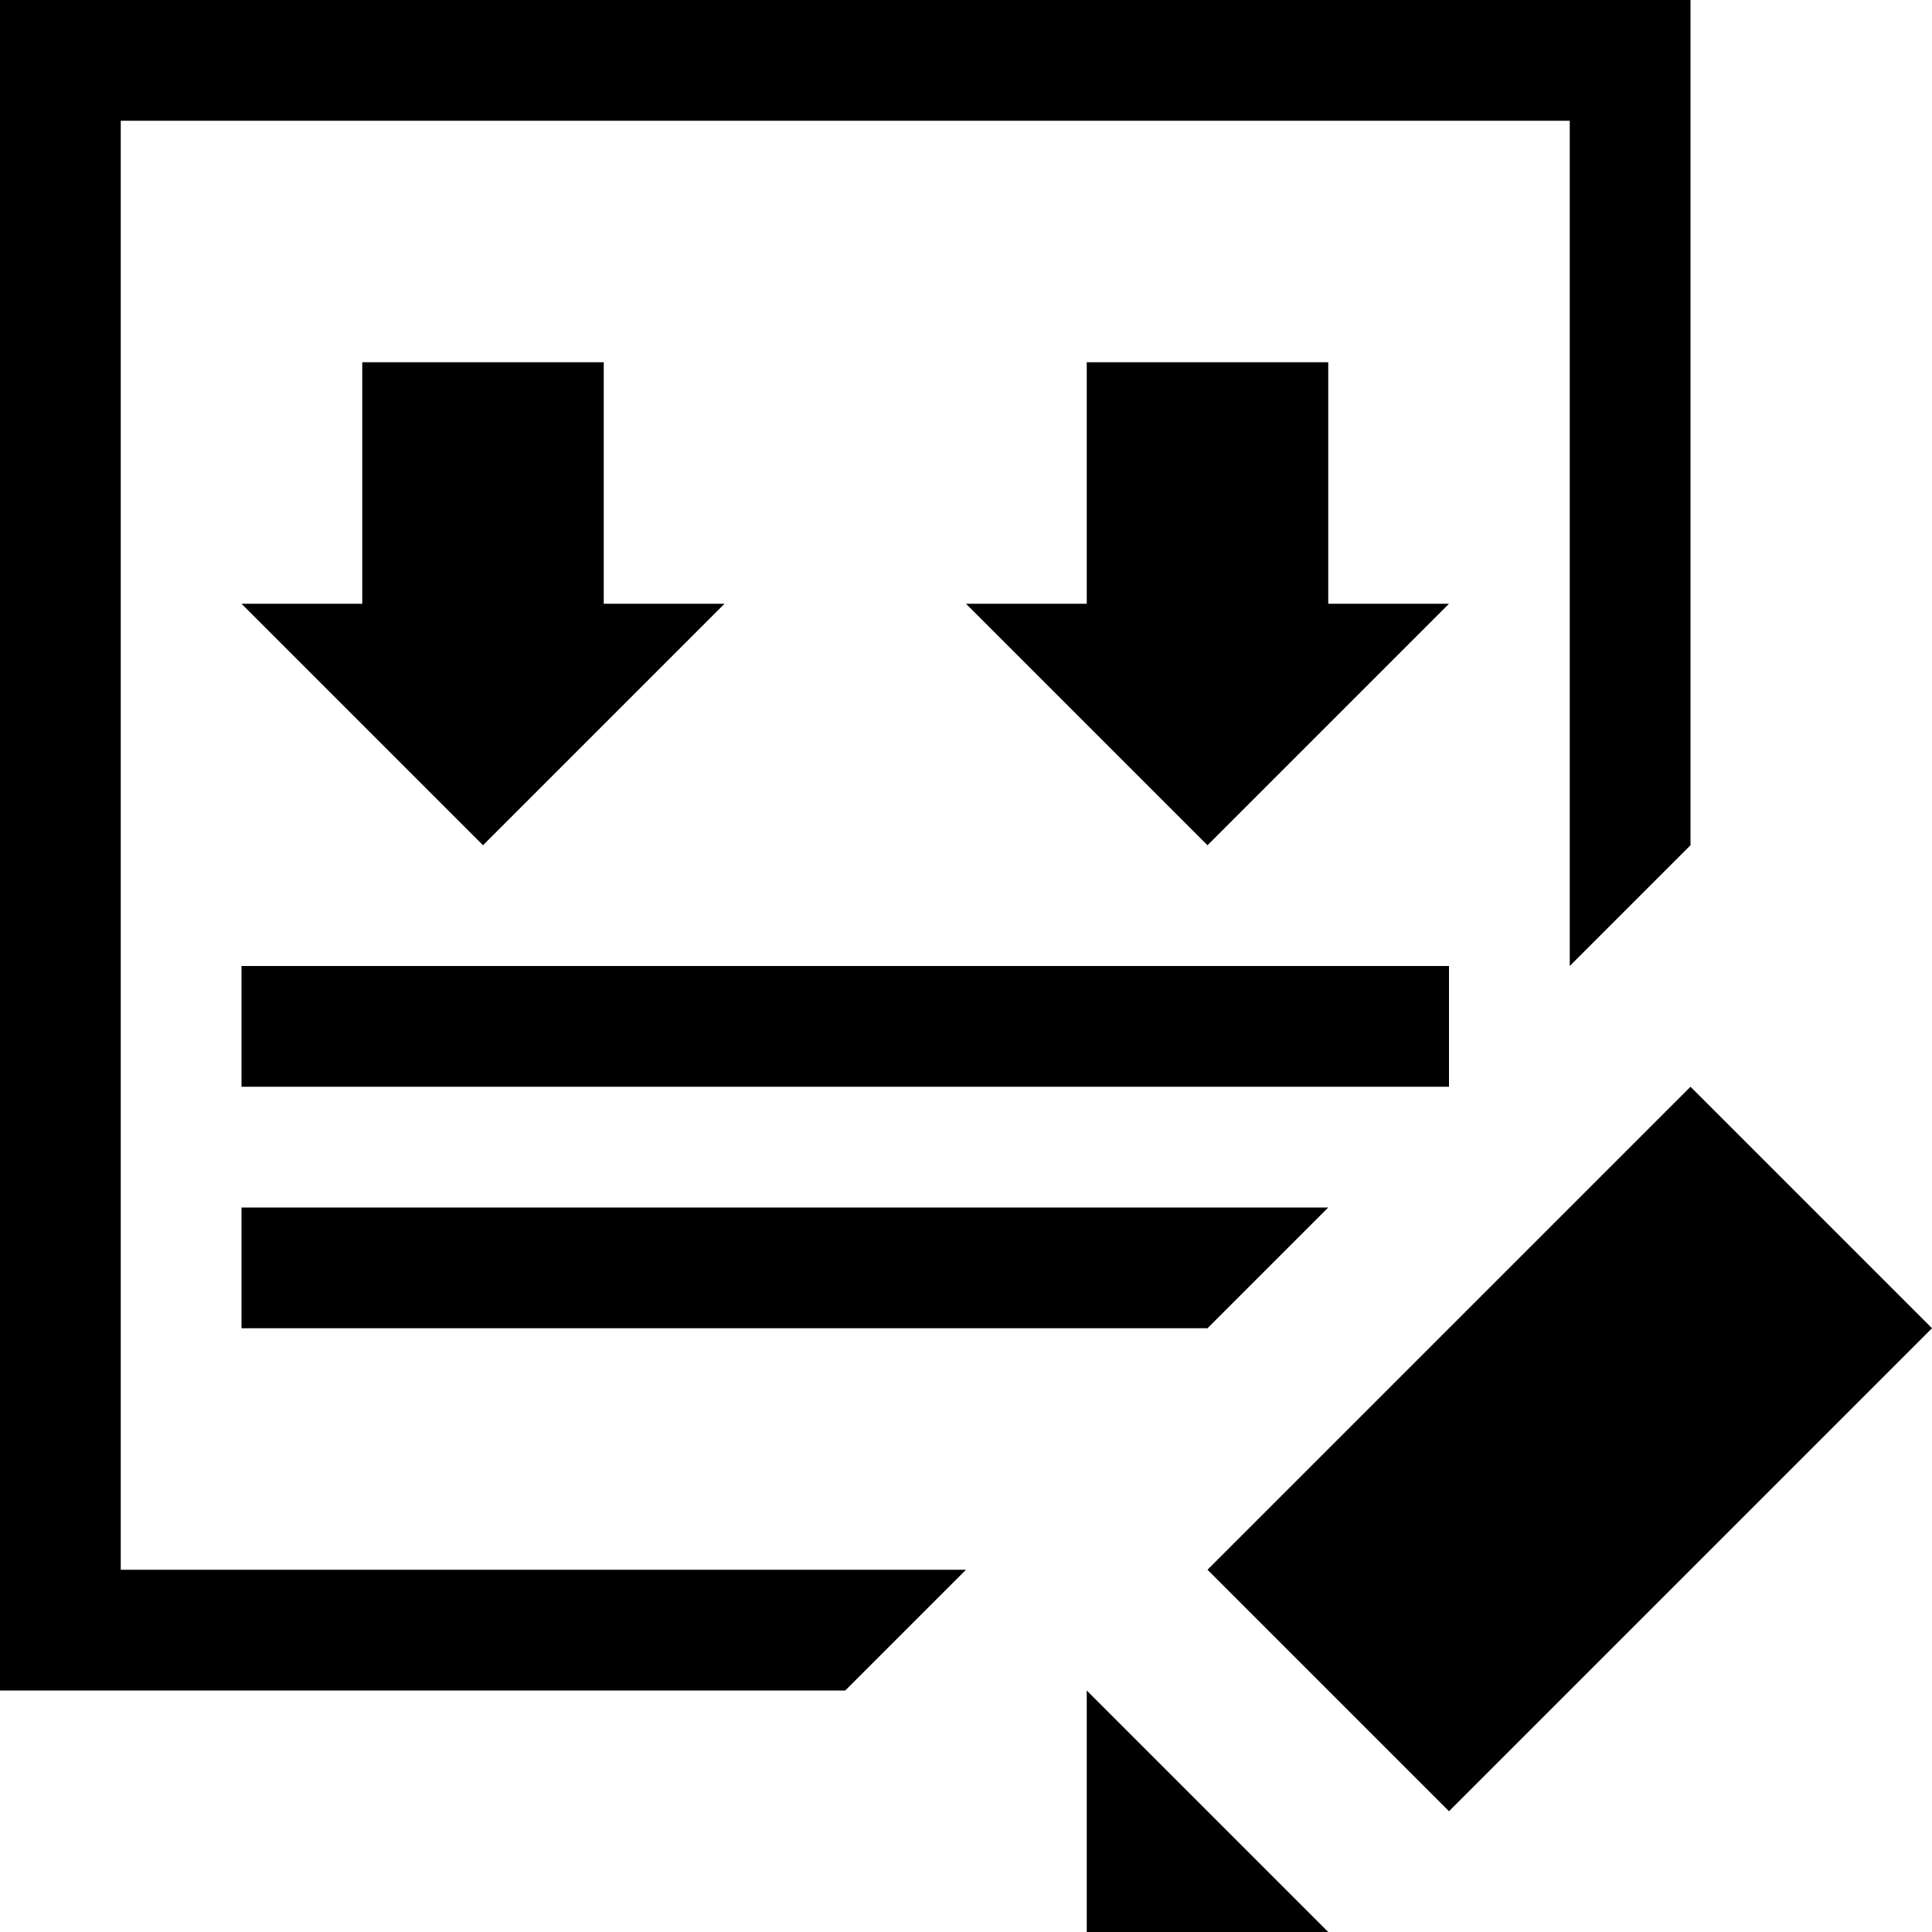
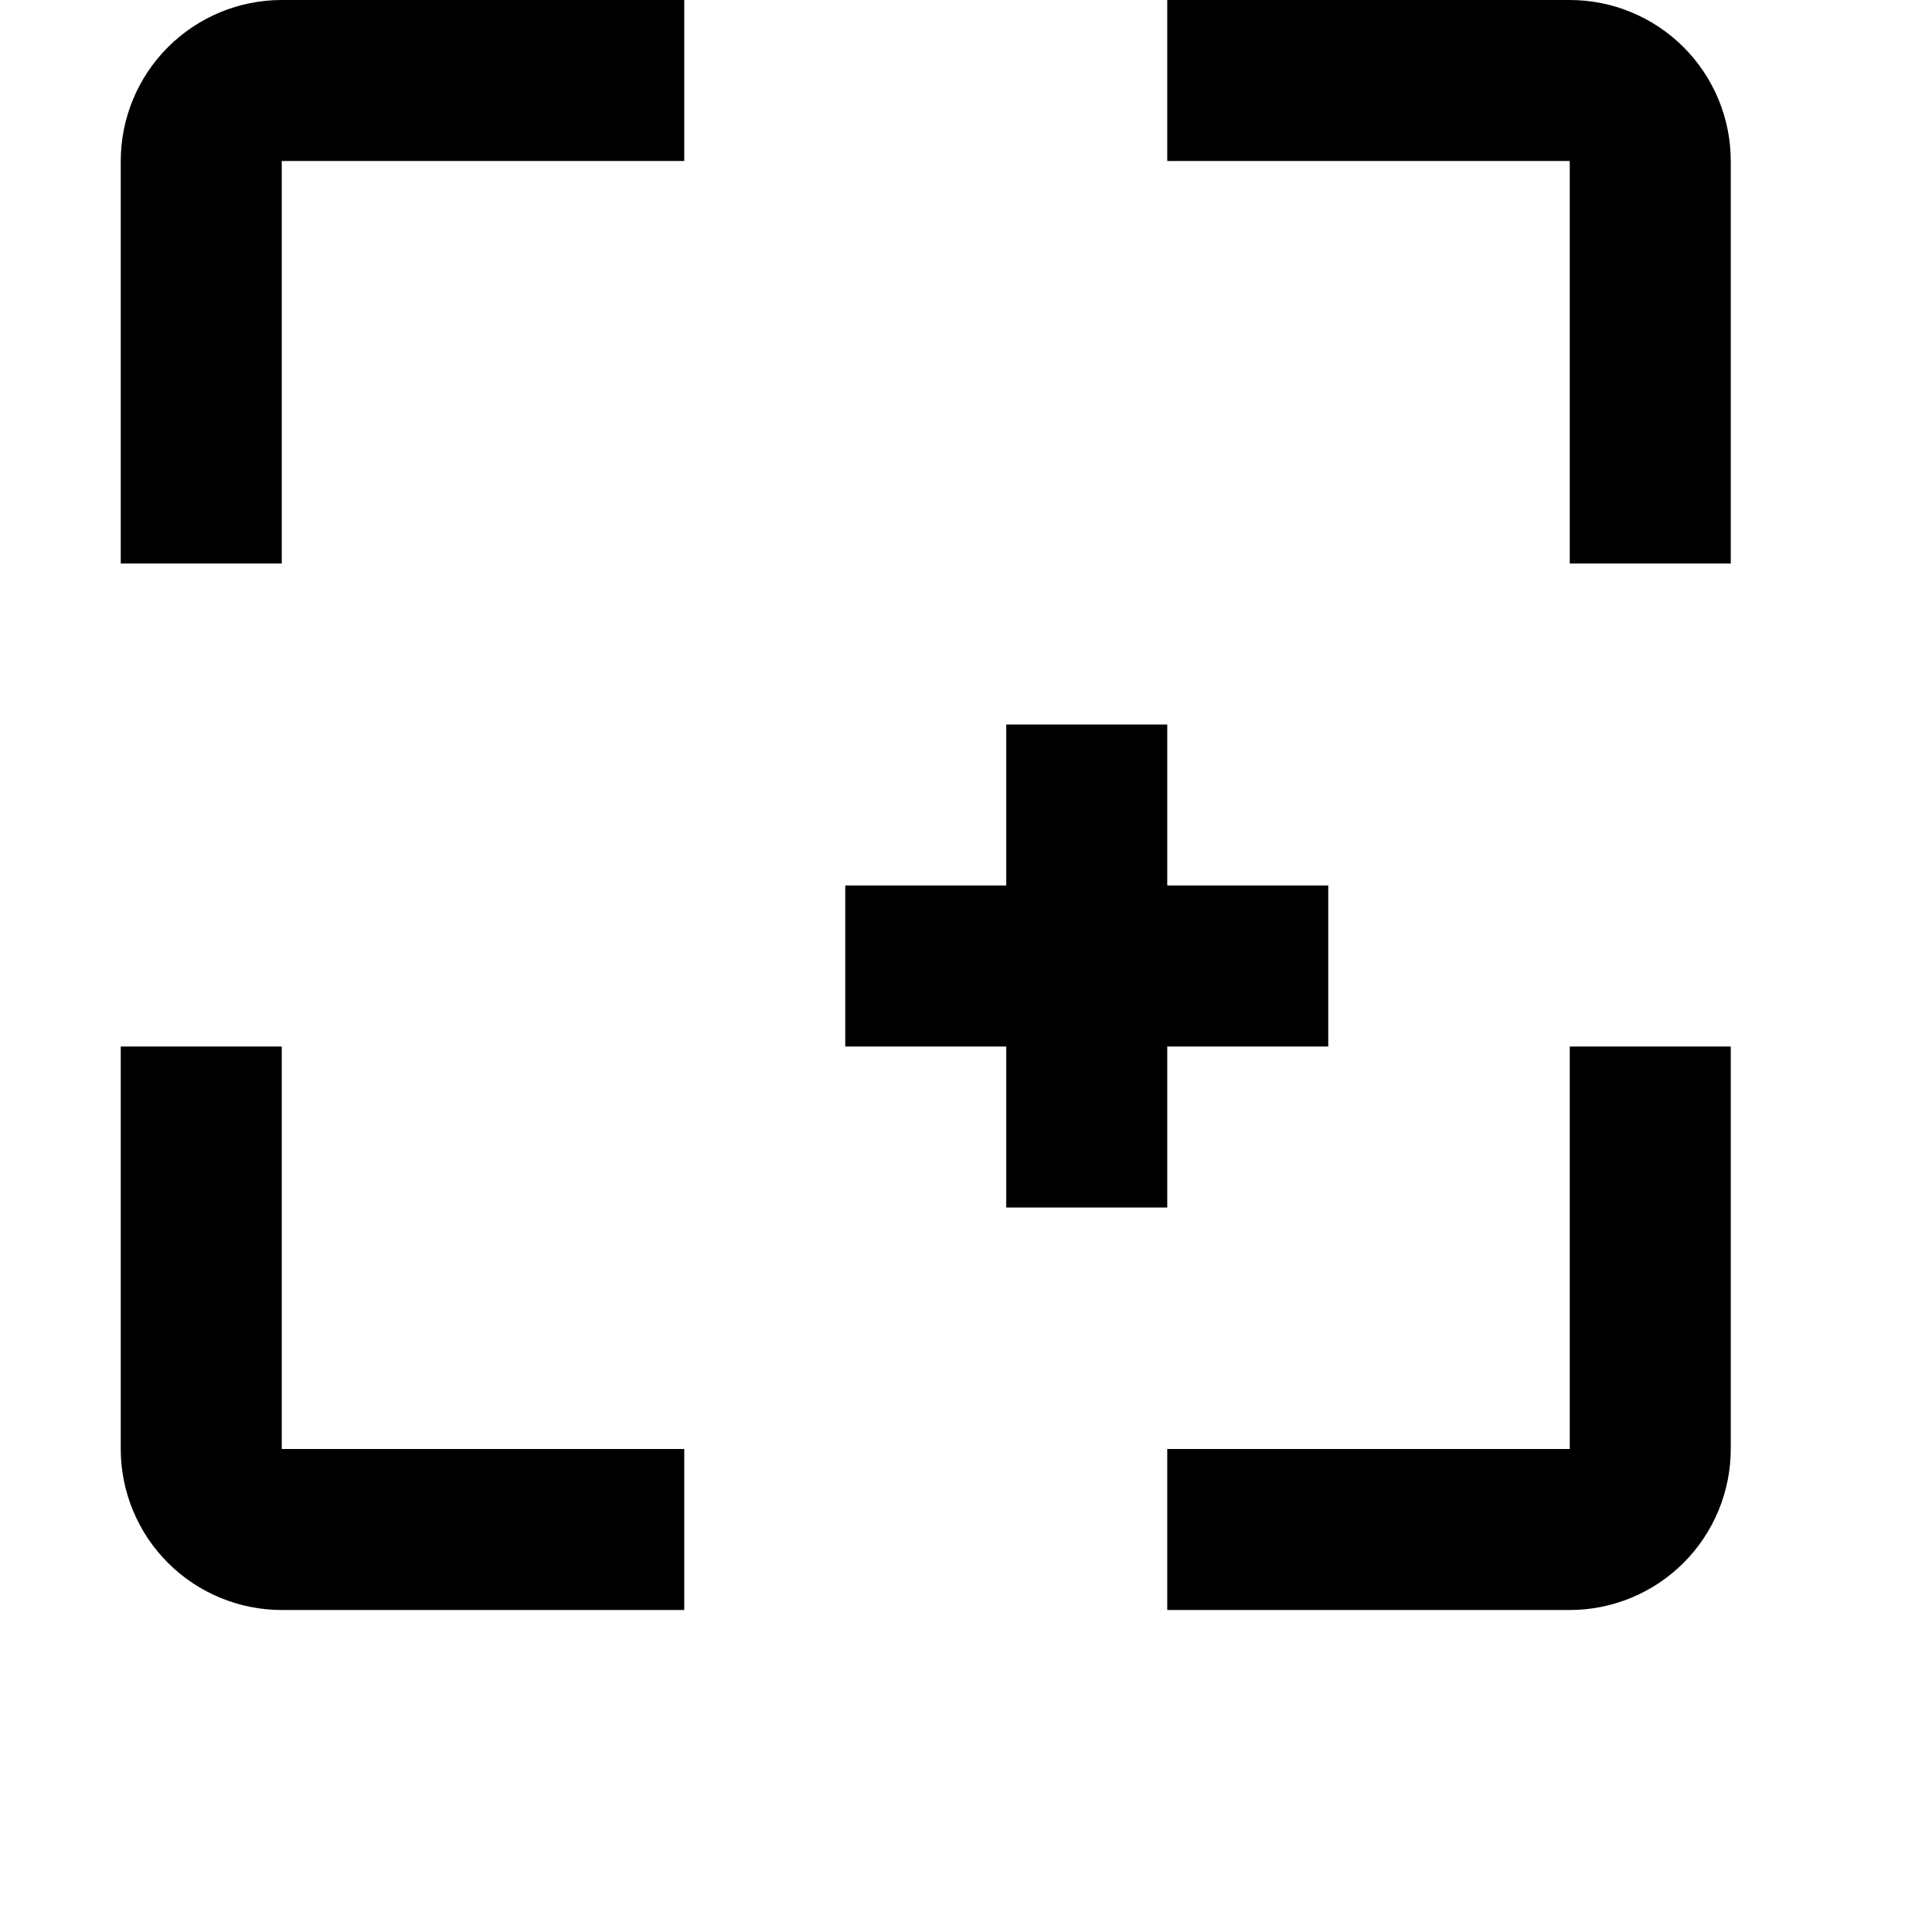
- <svg xmlns="http://www.w3.org/2000/svg" version="1.1" id="Layer_1" x="0px" y="0px" viewBox="0 0 16 16" style="enable-background:new 0 0 16 16;" xml:space="preserve">
-   <g>
-     <rect x="2" y="8" width="10" height="1" />
-     <polygon points="2,11 10,11 11,10 2,10  " />
-     <polygon points="9,16 11,16 9,14  " />
-     <polygon points="14,9 10,13 12,15 16,11  " />
-     <polygon points="3,3 3,5 2,5 4,7 6,5 5,5 5,3  " />
-     <polygon points="11,5 11,3 9,3 9,5 8,5 10,7 12,5  " />
-     <polygon points="1,1 13,1 13,8 14,7 14,0 0,0 0,14 7,14 8,13 1,13  " />
-   </g>
+ <svg xmlns="http://www.w3.org/2000/svg" width="24" height="24" viewBox="-1 0 23 24">
+   <path d="M7 0V2H2V7H0V2C0 1.47 0.211 0.961 0.586 0.586C0.961 0.211 1.47 0 2 0H7ZM18 0H13V2H18V7H20V2C20 1.47 19.789 0.961 19.414 0.586C19.039 0.211 18.53 0 18 0ZM2 18V13H0V18C0 18.53 0.211 19.039 0.586 19.414C0.961 19.789 1.47 20 2 20H7V18H2ZM18 18H13V20H18C18.53 20 19.039 19.789 19.414 19.414C19.789 19.039 20 18.53 20 18V13H18V18ZM15 11H13V9H11V11H9V13H11V15H13V13H15V11Z" />
</svg>
